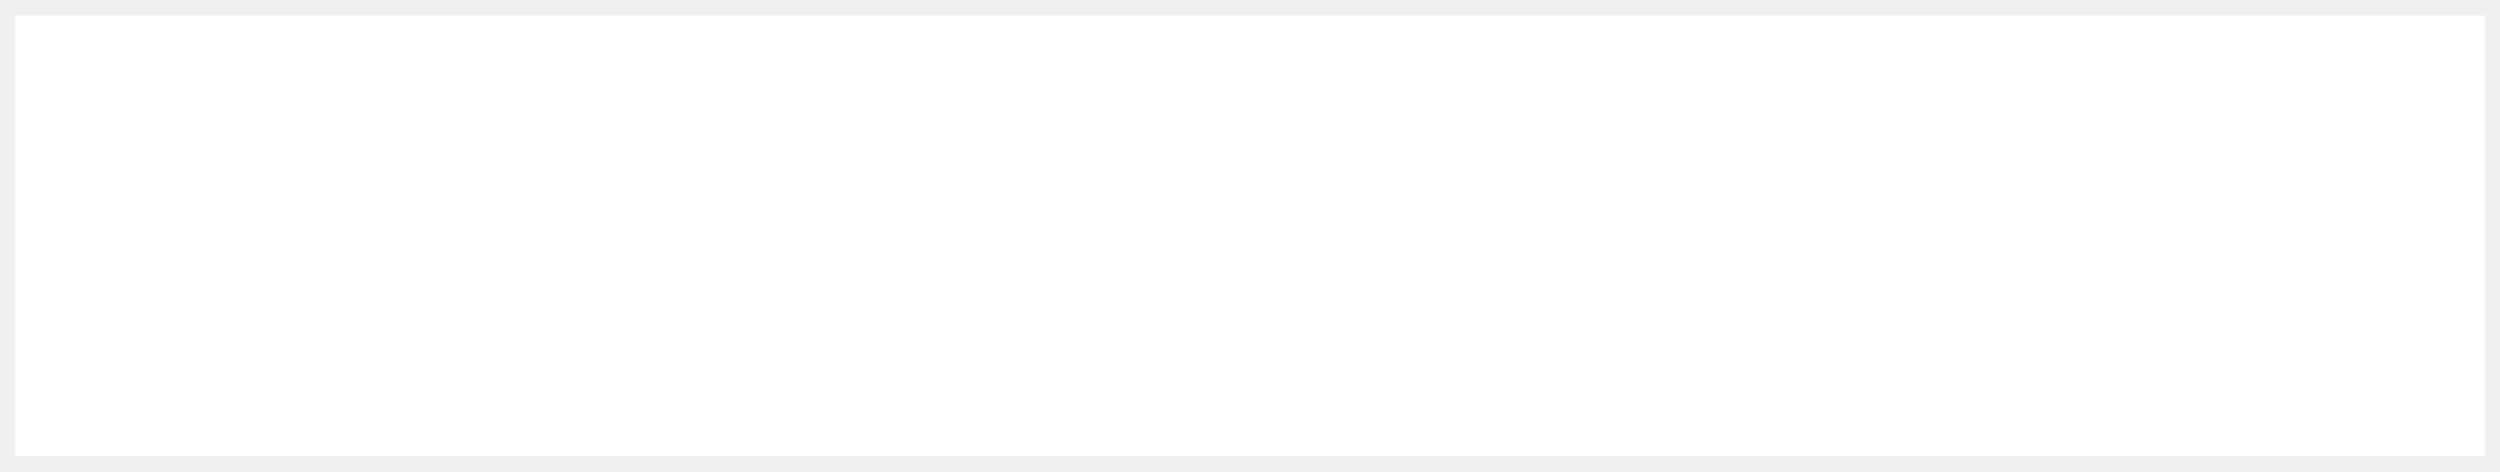
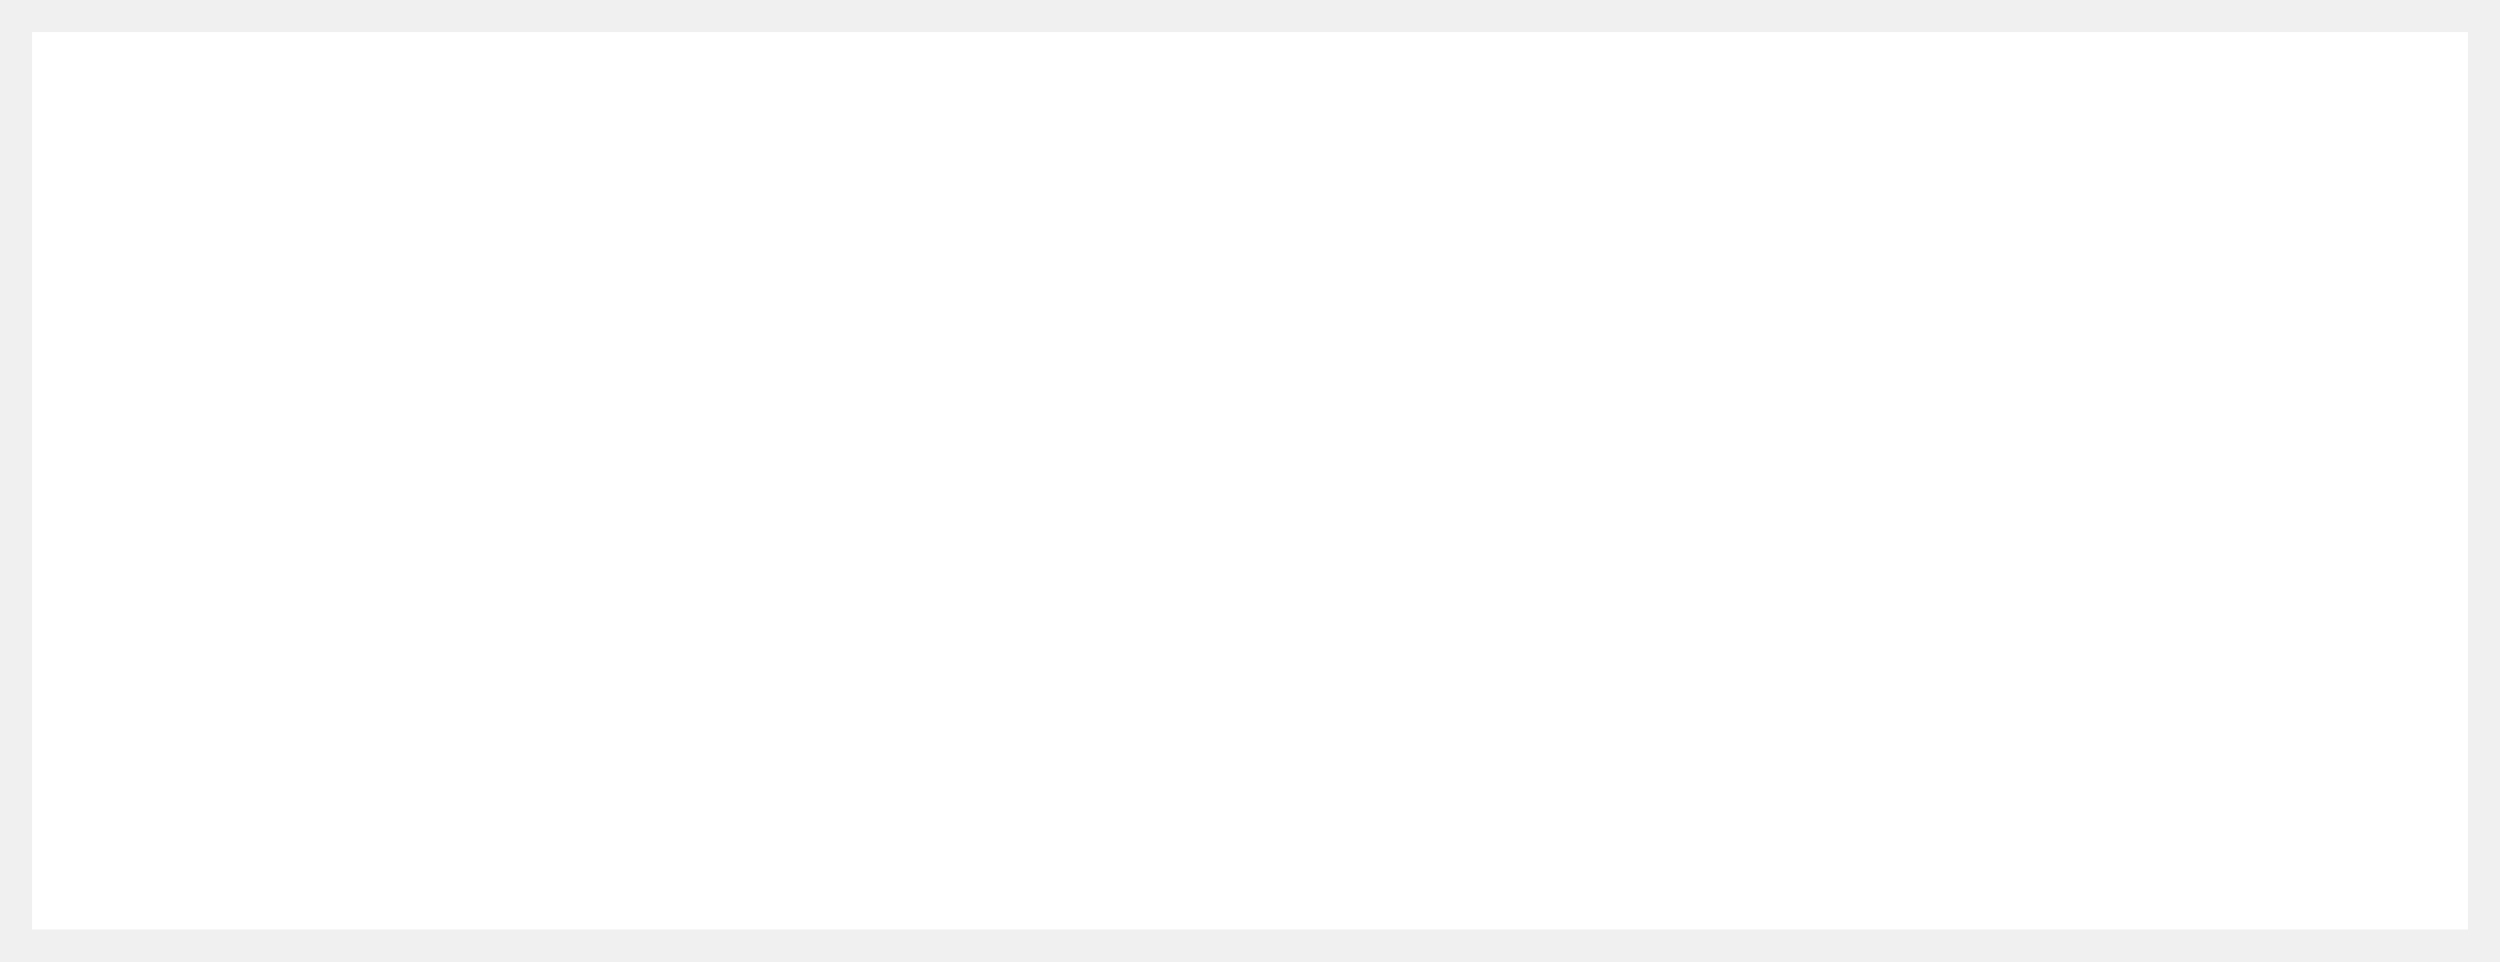
- <svg xmlns="http://www.w3.org/2000/svg" version="1.1" width="159px" height="30px">
-   <g transform="matrix(1 0 0 1 -940 -386 )">
-     <path d="M 941 387  L 1098 387  L 1098 415  L 941 415  L 941 387  Z " fill-rule="nonzero" fill="#ffffff" stroke="none" />
+ <svg xmlns="http://www.w3.org/2000/svg" version="1.1" width="78px" height="30px">
+   <g transform="matrix(1 0 0 1 -306 -315 )">
+     <path d="M 307 316  L 383 316  L 383 344  L 307 344  L 307 316  Z " fill-rule="nonzero" fill="#ffffff" stroke="none" />
  </g>
</svg>
